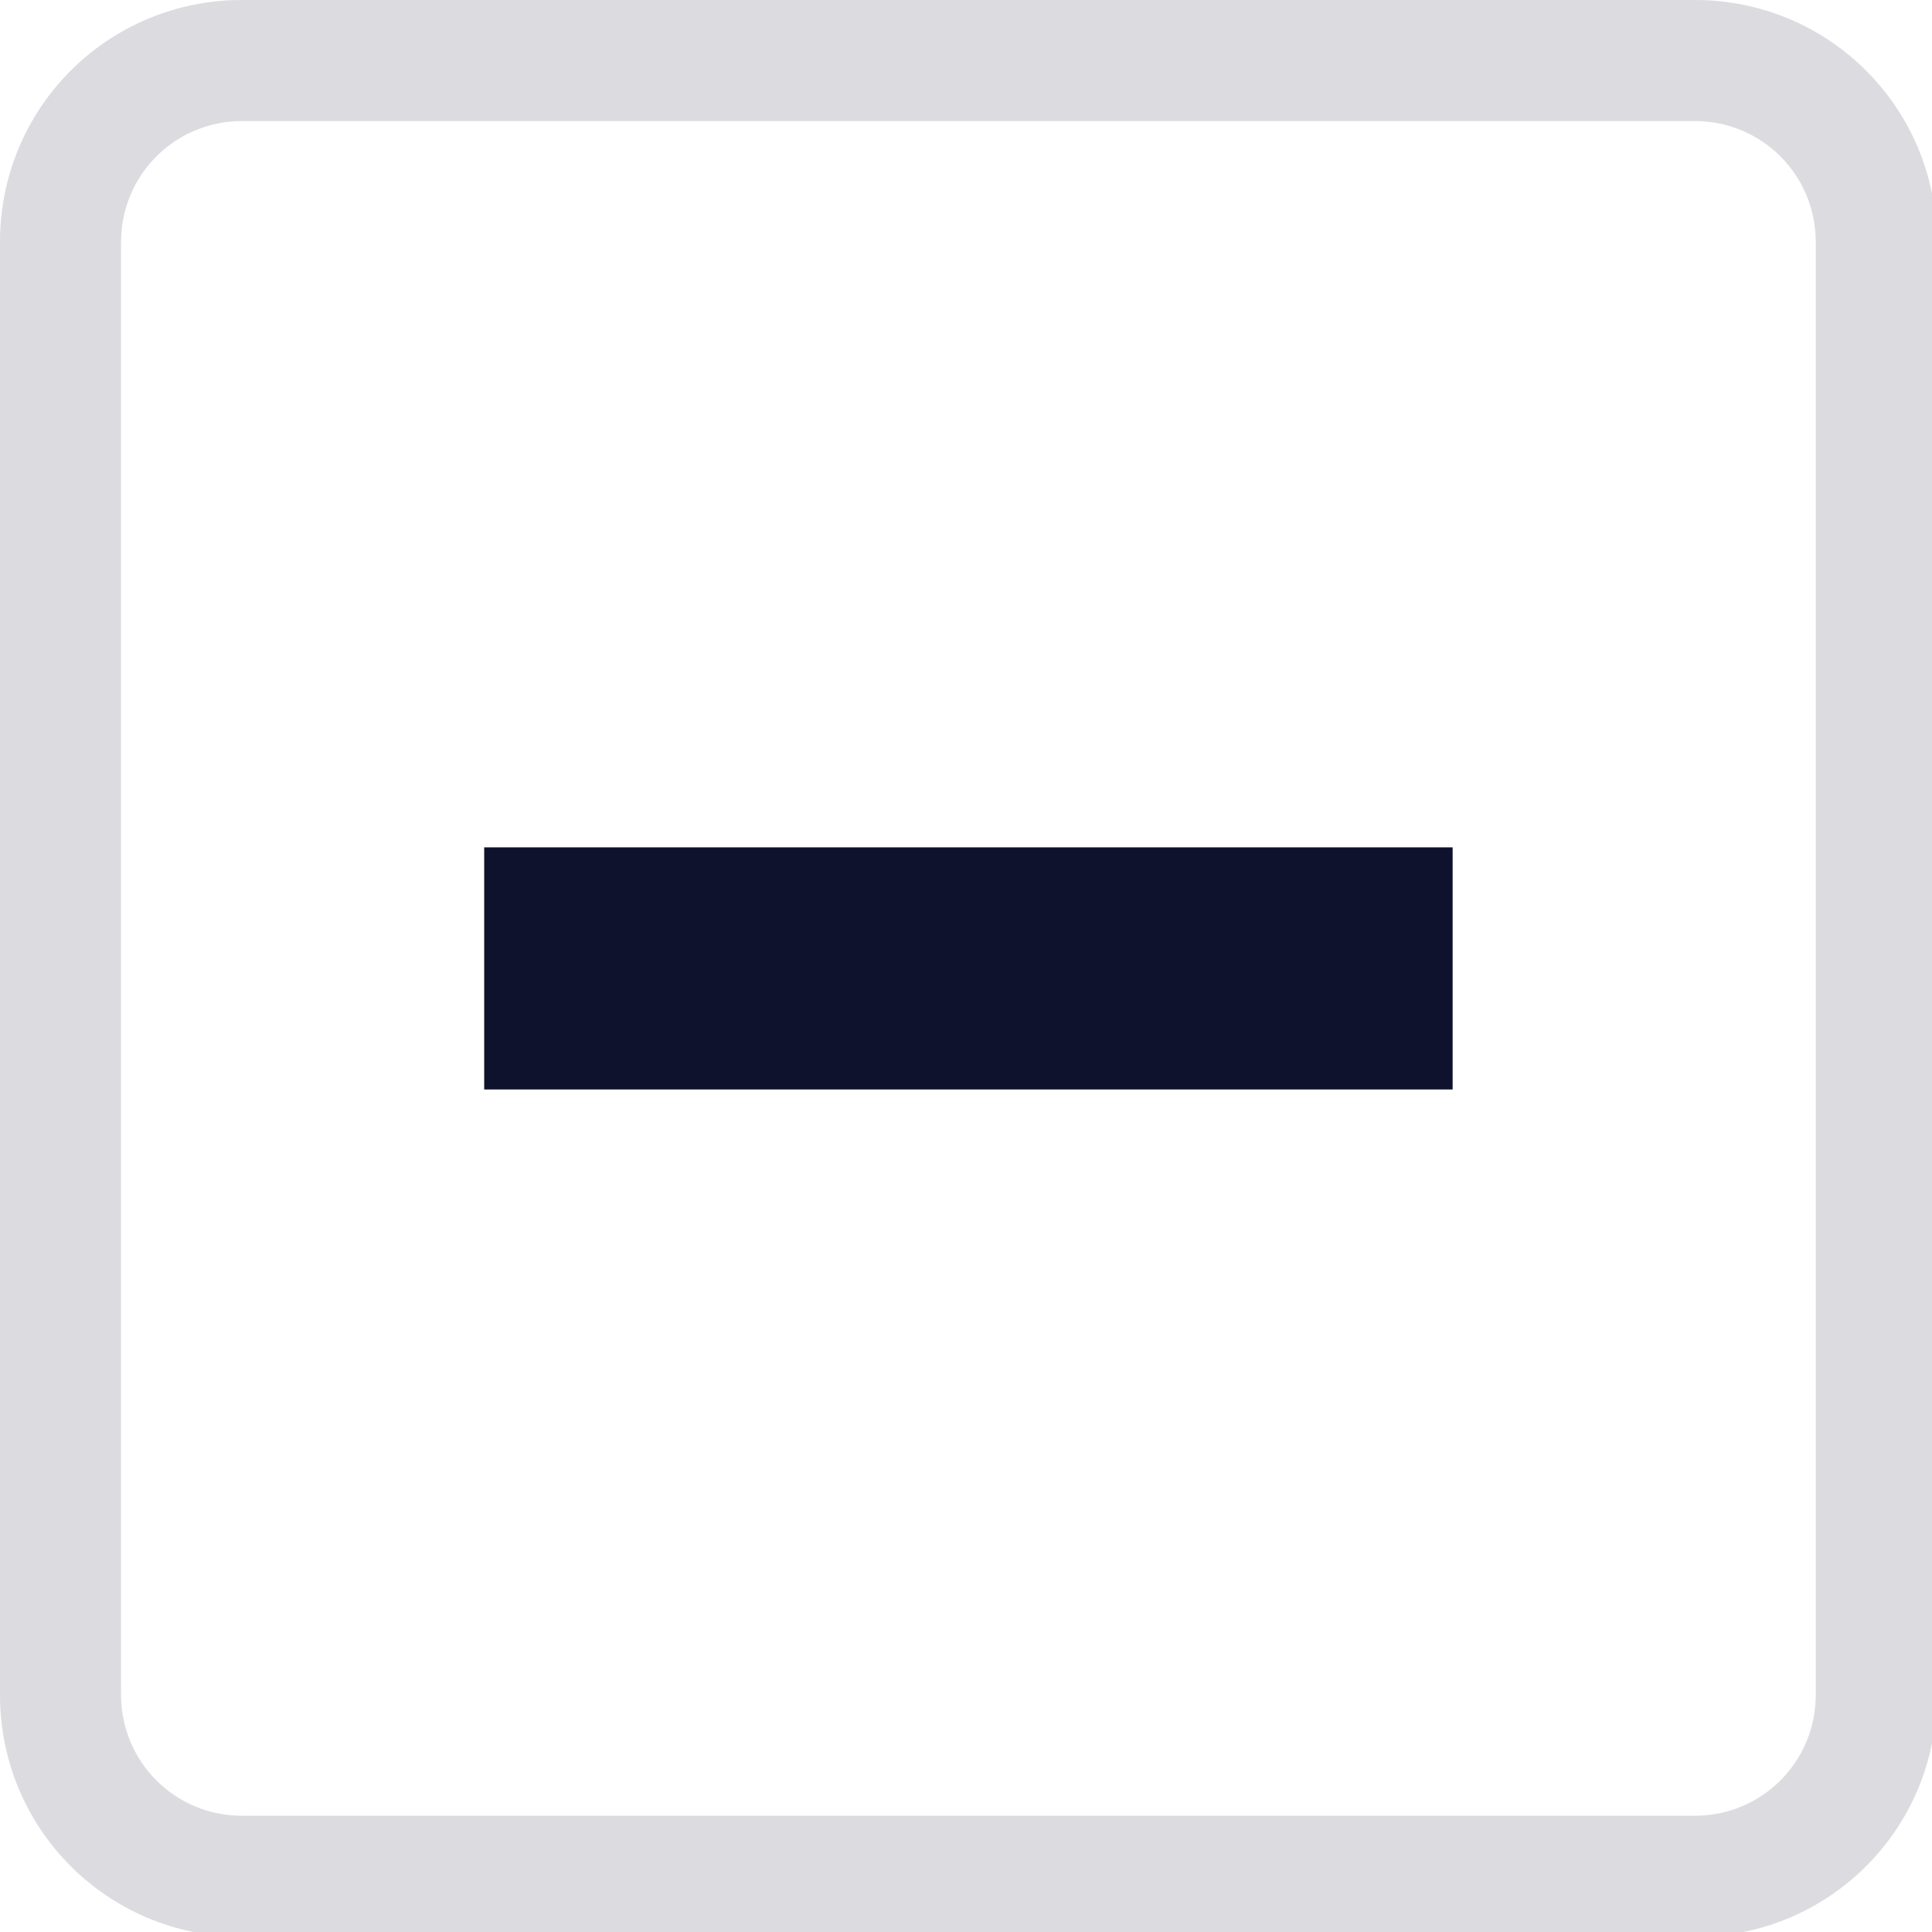
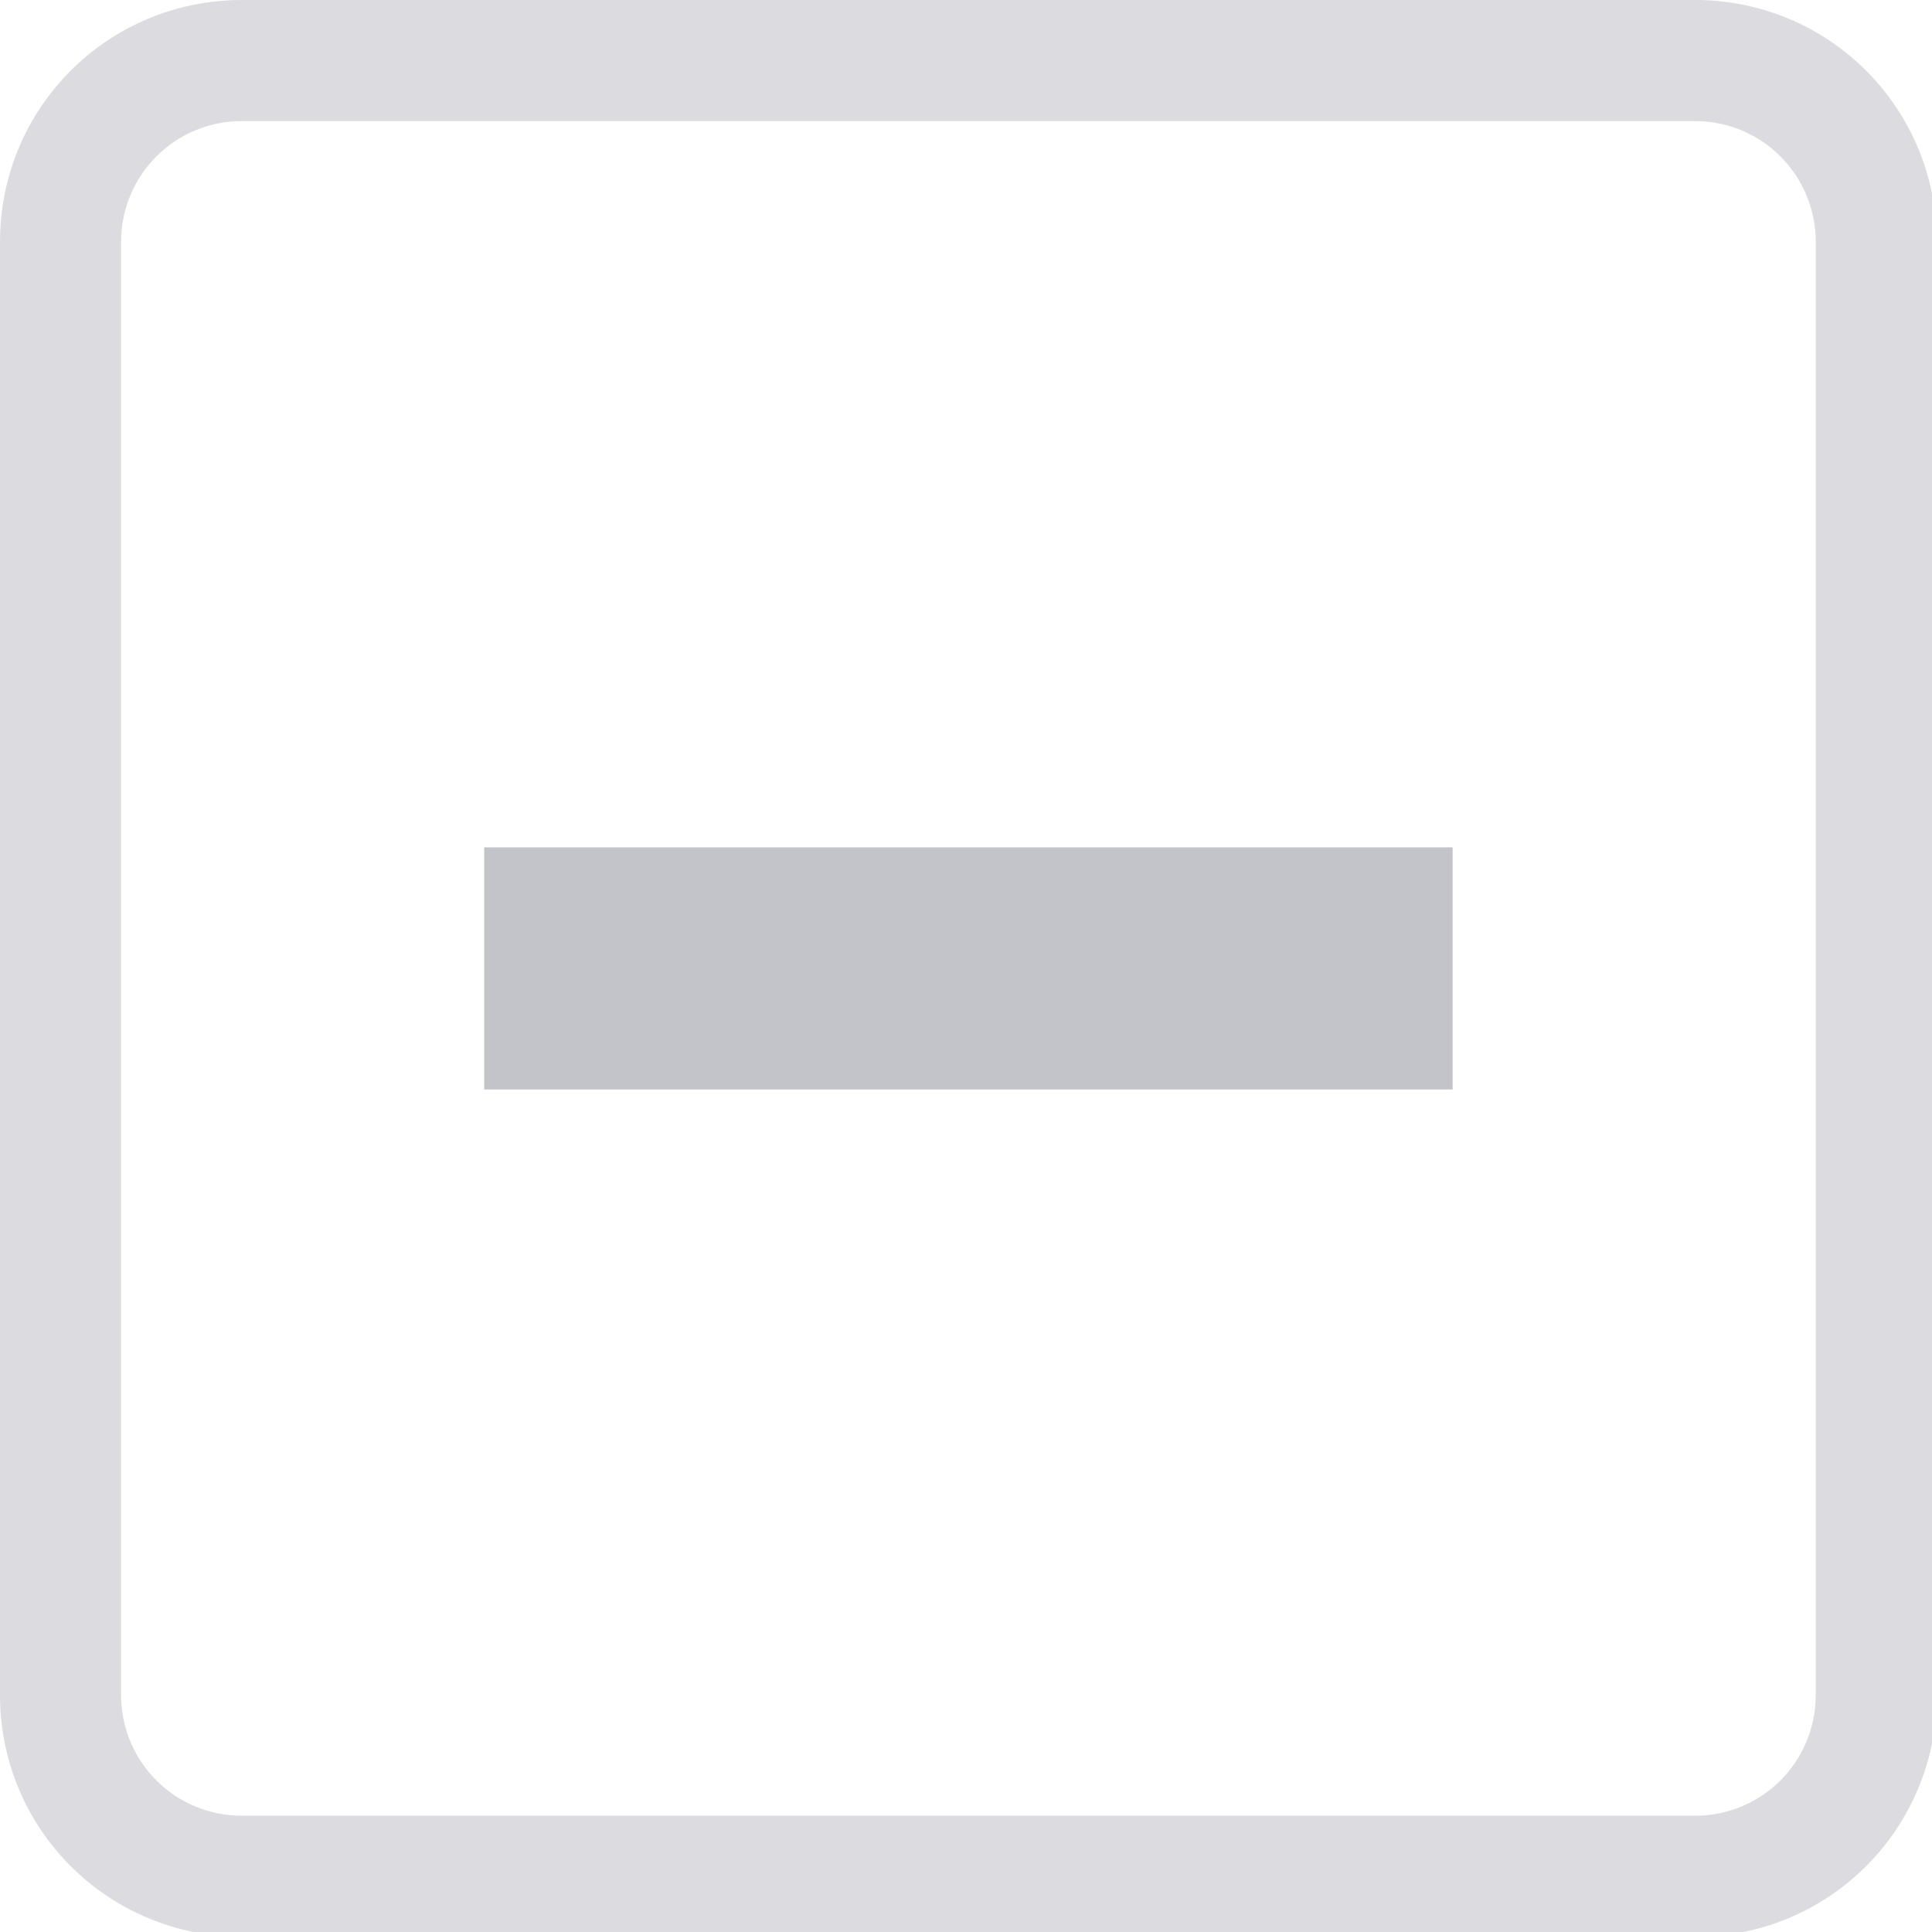
<svg xmlns="http://www.w3.org/2000/svg" width="133pt" height="133pt" viewBox="0 0 133 133" version="1.1">
  <g id="surface1">
    <path style=" stroke:none;fill-rule:nonzero;fill:#c3c3ca;fill-opacity:0.5;" d="M 16.668 0 C 7.422 0 0 7.422 0 16.668 L 0 116.668 C 0 125.91 7.422 133.332 16.668 133.332 L 116.668 133.332 C 125.91 133.332 133.332 125.91 133.332 116.668 L 133.332 16.668 C 133.332 7.422 125.91 0 116.668 0 Z M 16.668 8.332 L 116.668 8.332 C 121.289 8.332 125 12.043 125 16.668 L 125 116.668 C 125 121.289 121.289 125 116.668 125 L 16.668 125 C 12.043 125 8.332 121.289 8.332 116.668 L 8.332 16.668 C 8.332 12.043 12.043 8.332 16.668 8.332 Z M 16.668 8.332 " />
    <path style=" stroke:none;fill-rule:nonzero;fill:#c3c3ca;fill-opacity:0.15;" d="M 16.668 0 C 7.422 0 0 7.422 0 16.668 L 0 116.668 C 0 125.91 7.422 133.332 16.668 133.332 L 116.668 133.332 C 125.91 133.332 133.332 125.91 133.332 116.668 L 133.332 16.668 C 133.332 7.422 125.91 0 116.668 0 Z M 16.668 8.332 L 116.668 8.332 C 121.289 8.332 125 12.043 125 16.668 L 125 116.668 C 125 121.289 121.289 125 116.668 125 L 16.668 125 C 12.043 125 8.332 121.289 8.332 116.668 L 8.332 16.668 C 8.332 12.043 12.043 8.332 16.668 8.332 Z M 16.668 8.332 " />
-     <path style=" stroke:none;fill-rule:nonzero;fill:#0F122D;fill-opacity:1;" d="M 33.332 58.332 L 100 58.332 L 100 75 L 33.332 75 Z M 33.332 58.332 " />
+     <path style=" stroke:none;fill-rule:nonzero;fill:#c3c3ca;fill-opacity:1;" d="M 33.332 58.332 L 100 58.332 L 100 75 L 33.332 75 Z M 33.332 58.332 " />
  </g>
</svg>
